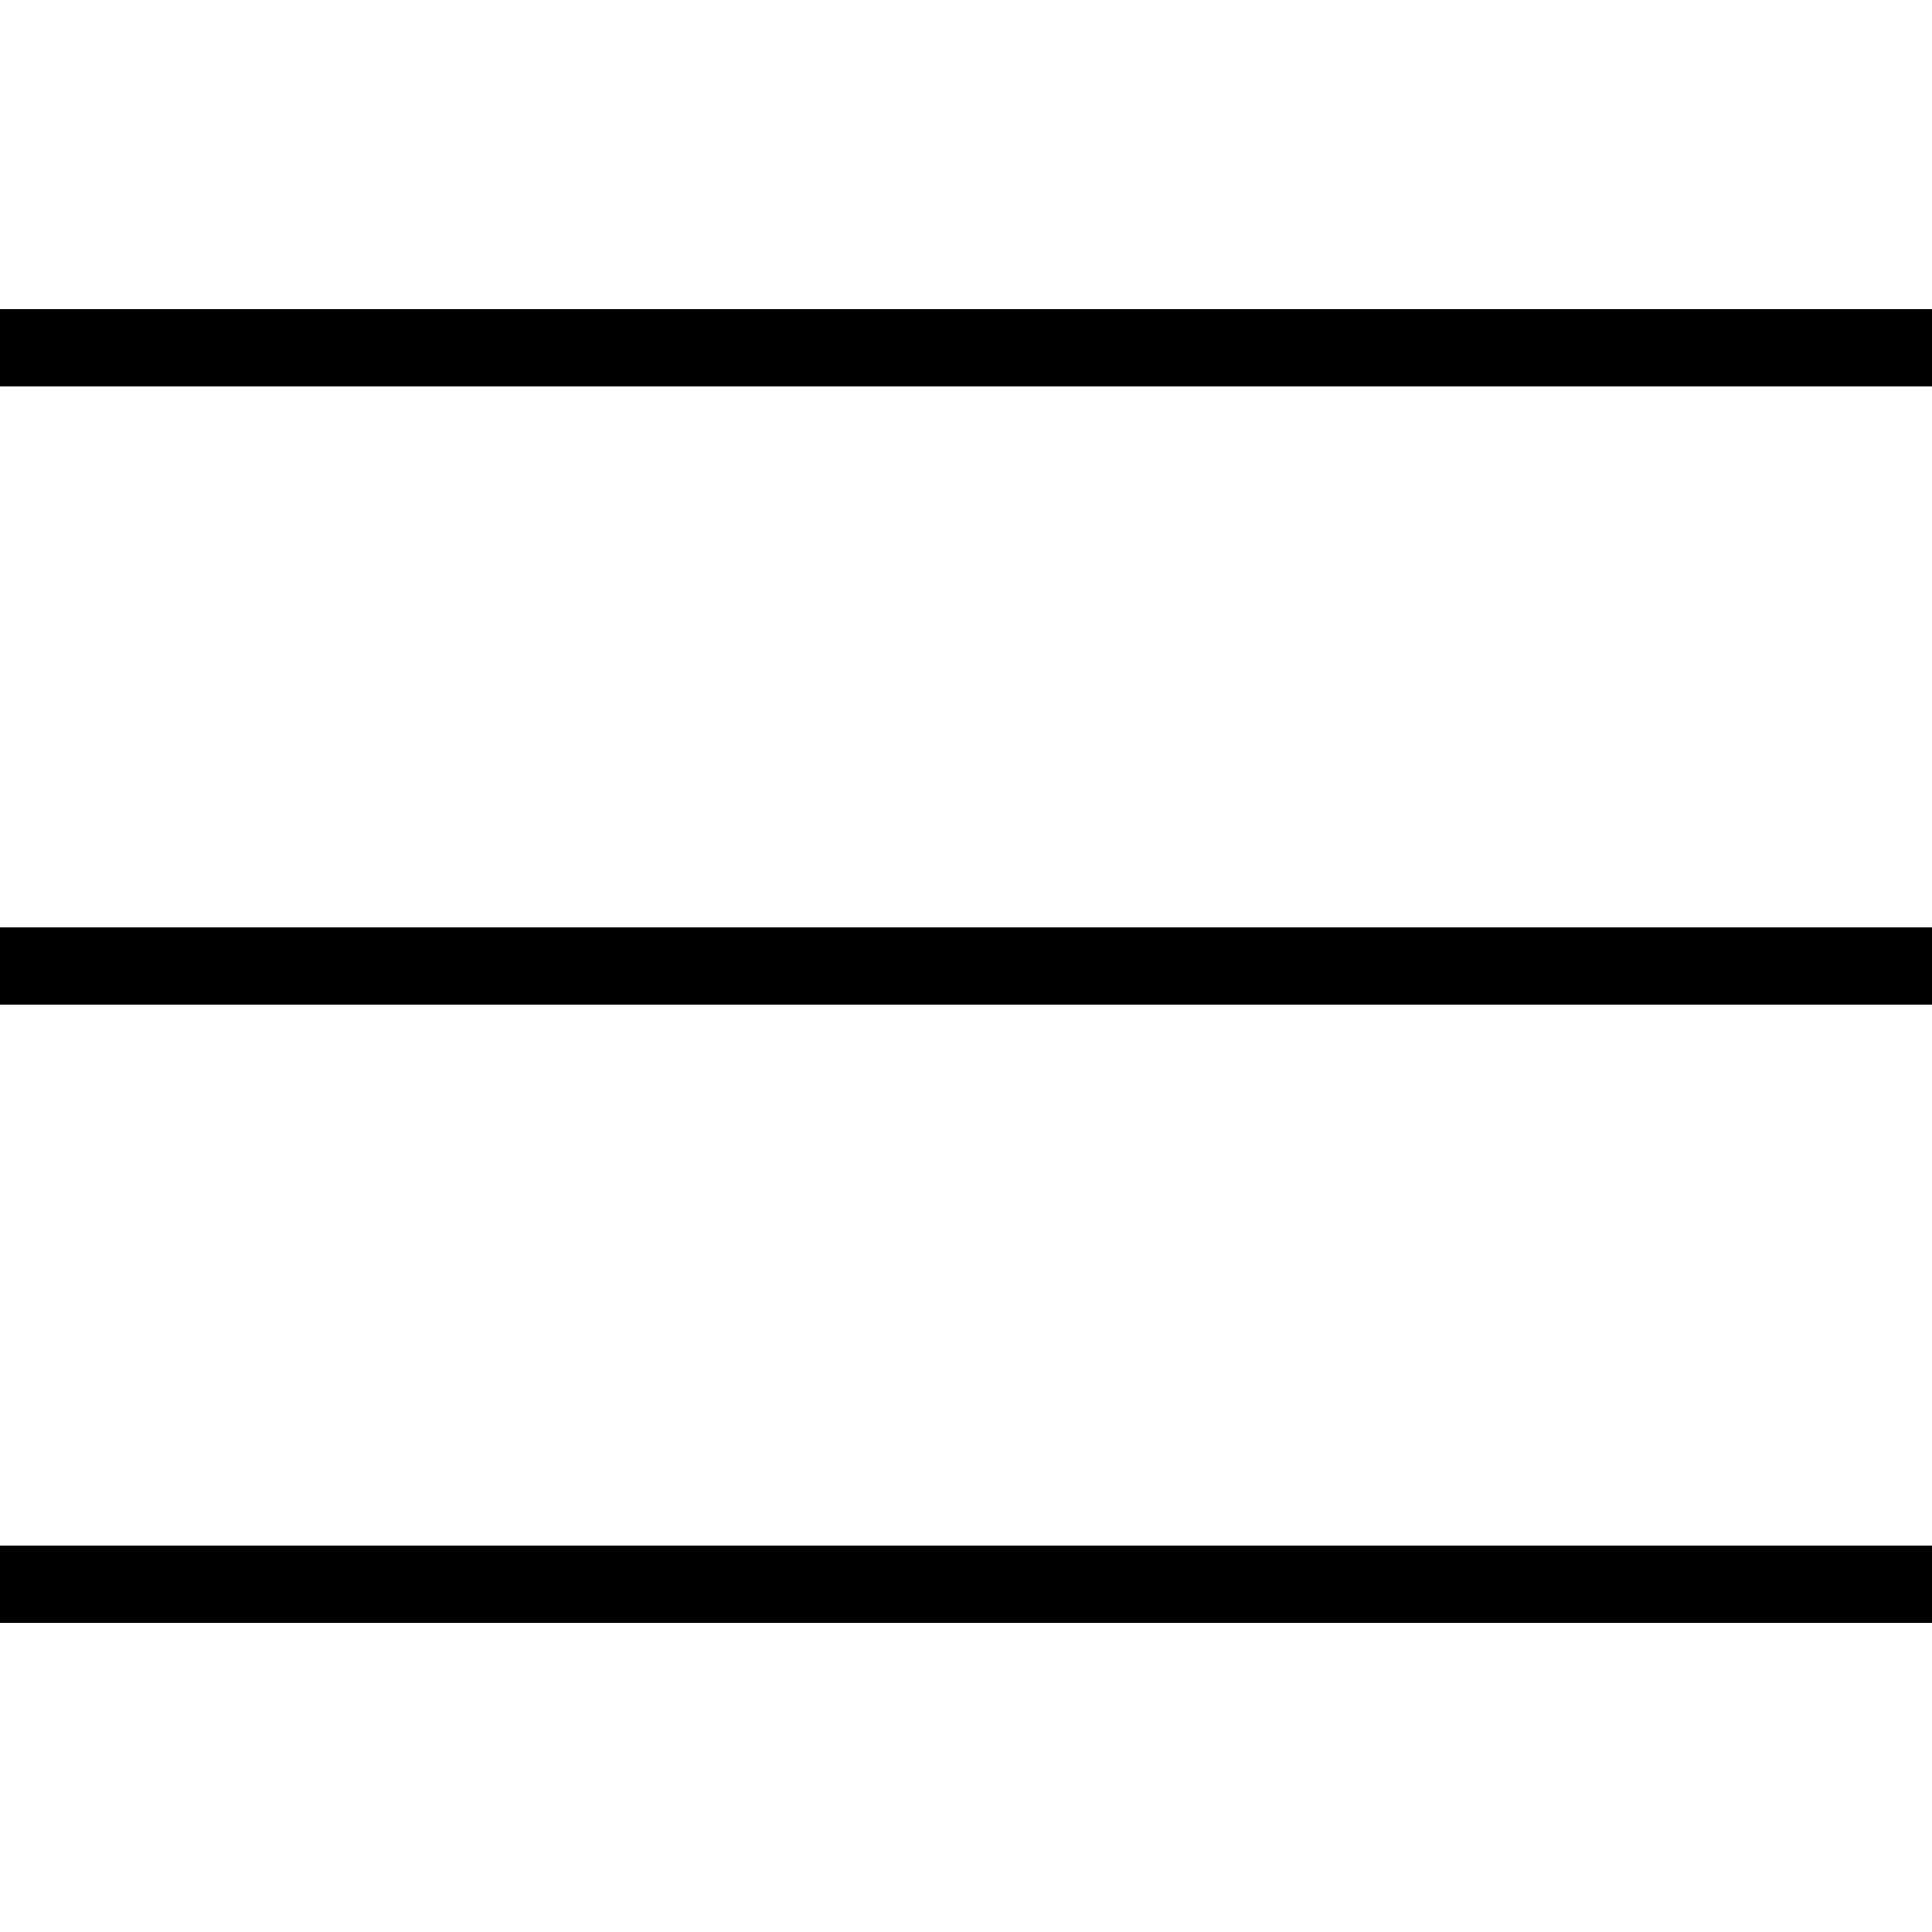
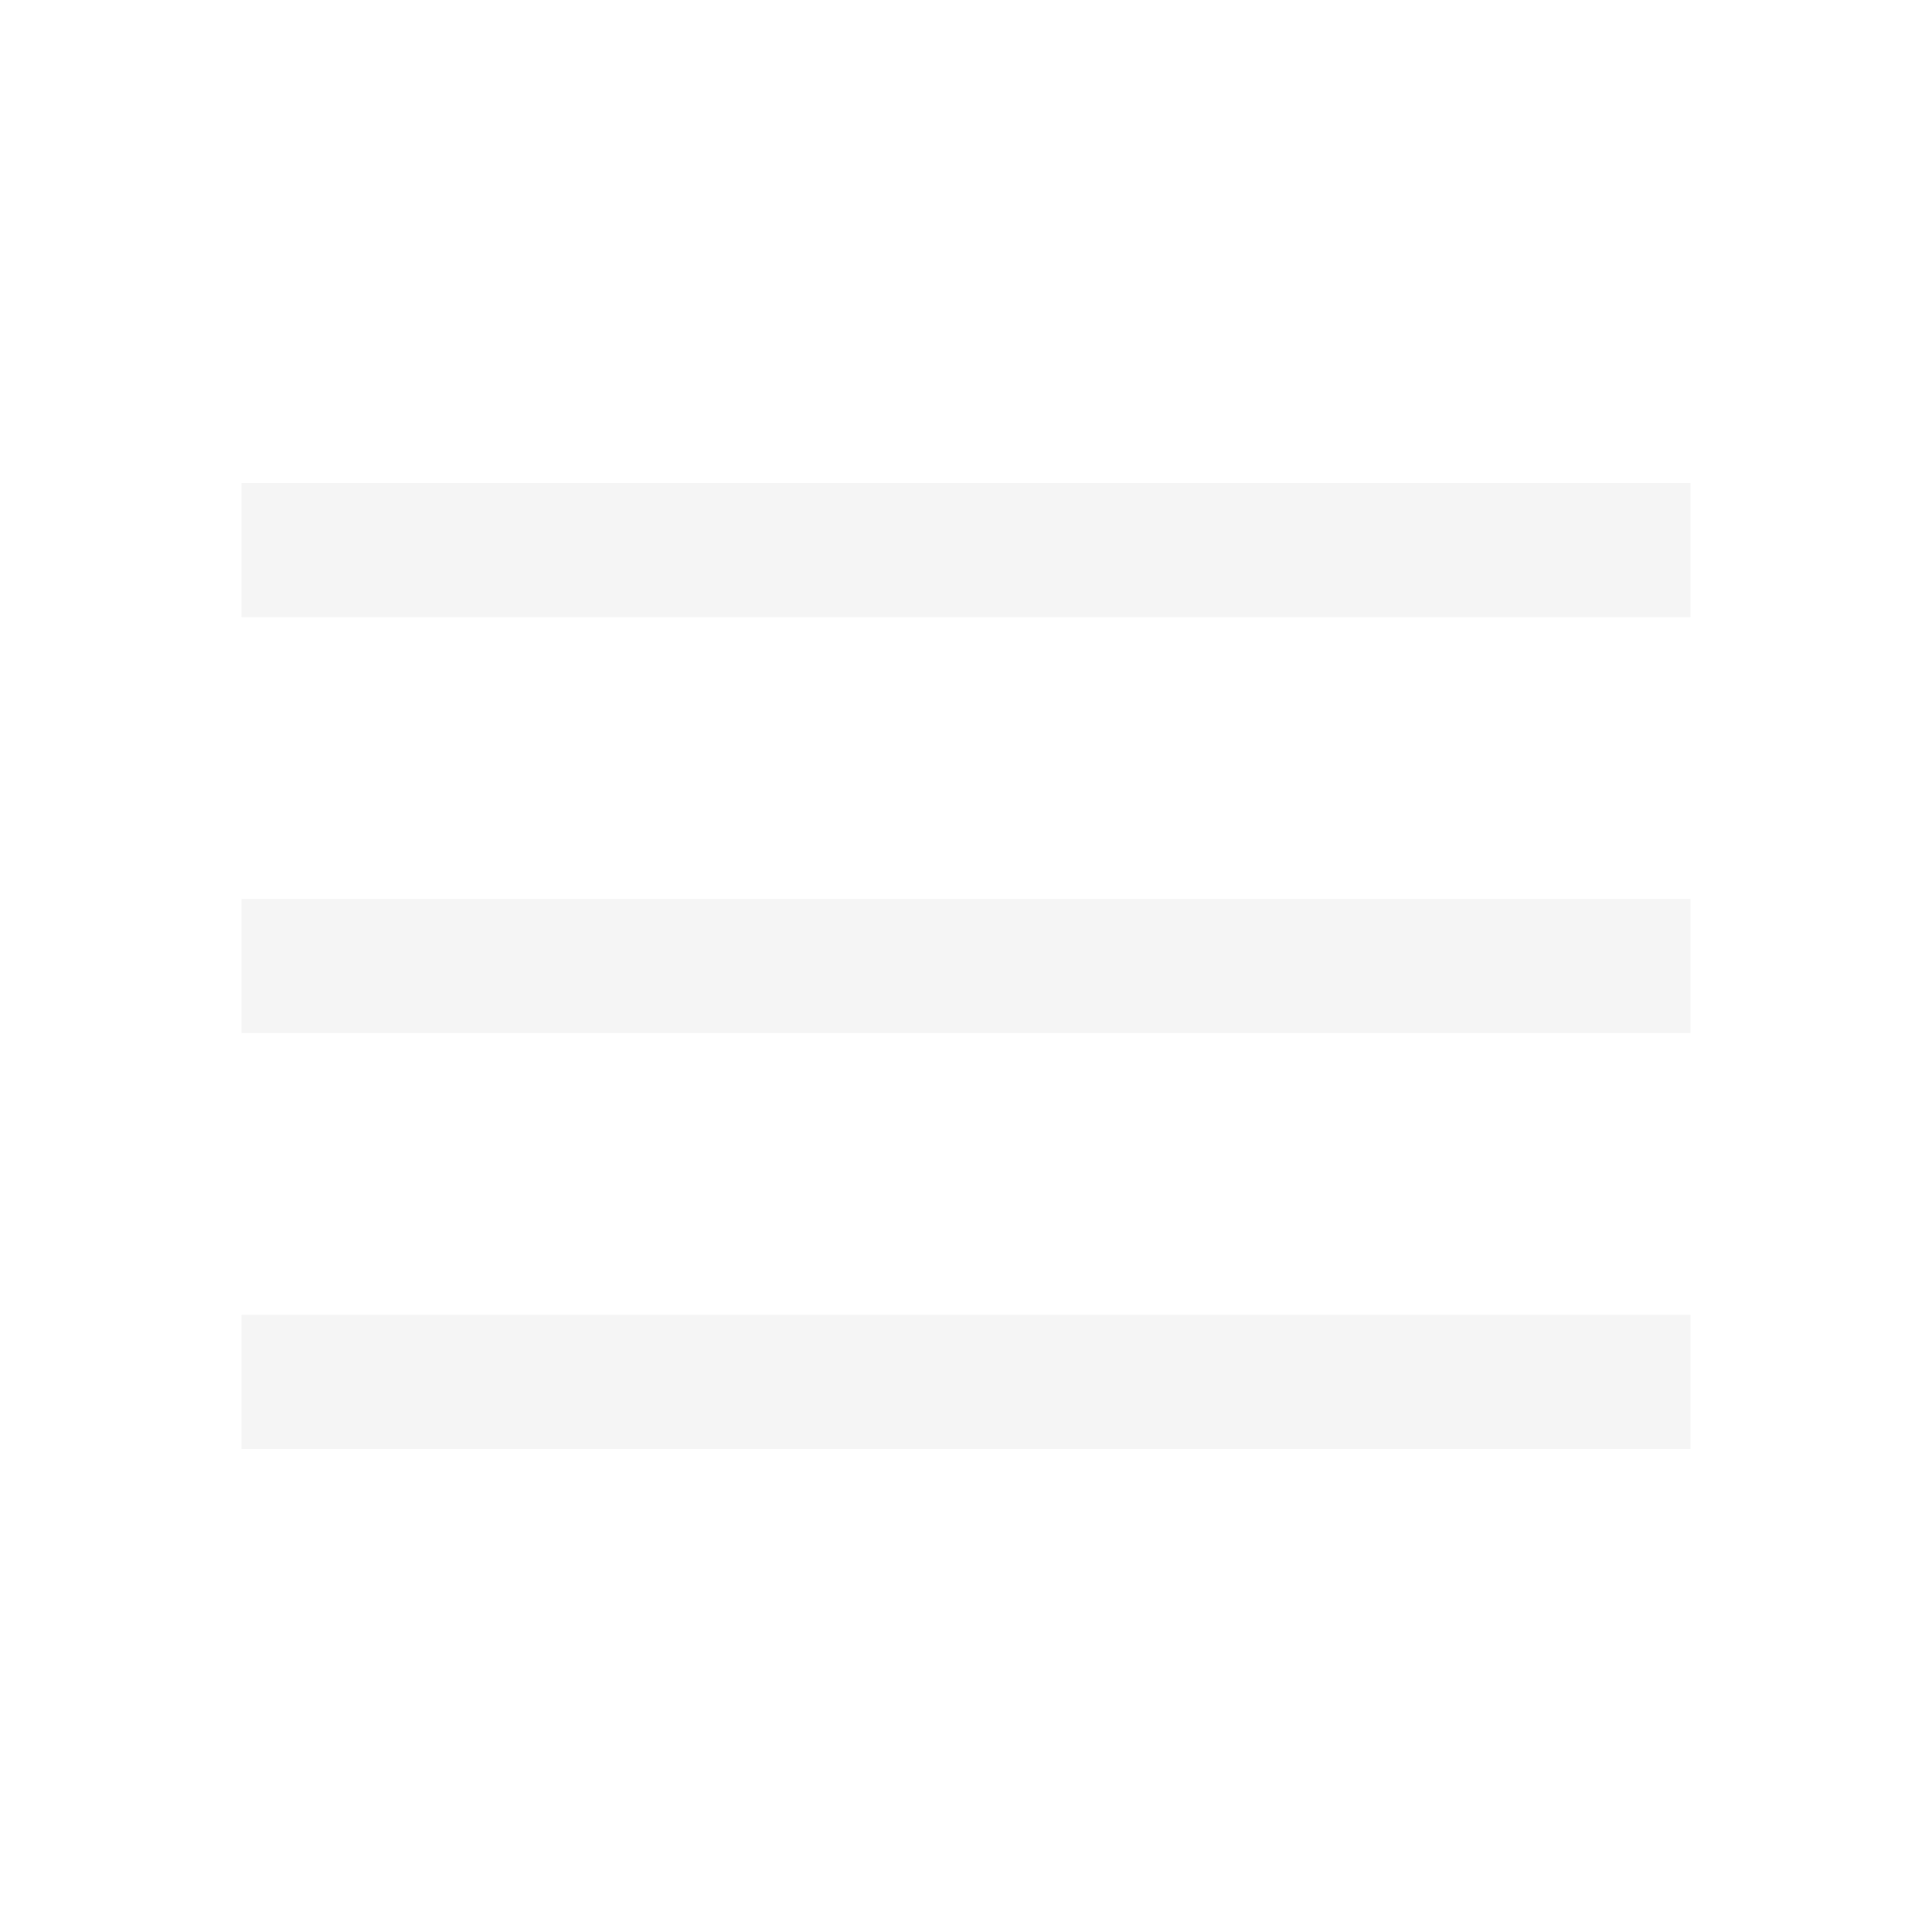
- <svg xmlns="http://www.w3.org/2000/svg" version="1.1" id="Capa_1" x="0px" y="0px" width="612px" height="612px" viewBox="0 0 612 612" style="enable-background:new 0 0 612 612;" xml:space="preserve">
-   <g>
-     <g id="Rectangle_1_copy_2">
-       <g>
-         <path d="M0,97.92v24.48h612V97.92H0z M0,318.24h612v-24.48H0V318.24z M0,514.08h612V489.6H0V514.08z" />
-       </g>
-     </g>
-   </g>
-   <g>
- </g>
-   <g>
- </g>
-   <g>
- </g>
-   <g>
- </g>
-   <g>
- </g>
-   <g>
- </g>
-   <g>
- </g>
-   <g>
- </g>
-   <g>
- </g>
-   <g>
- </g>
-   <g>
- </g>
-   <g>
- </g>
-   <g>
- </g>
-   <g>
- </g>
-   <g>
- </g>
+ <svg xmlns="http://www.w3.org/2000/svg" height="40px" viewBox="0 -960 960 960" width="40px" fill="#F5F5F5">
+   <path d="M120-240v-66.67h720V-240H120Zm0-206.67v-66.66h720v66.66H120Zm0-206.66V-720h720v66.67H120Z" />
</svg>
